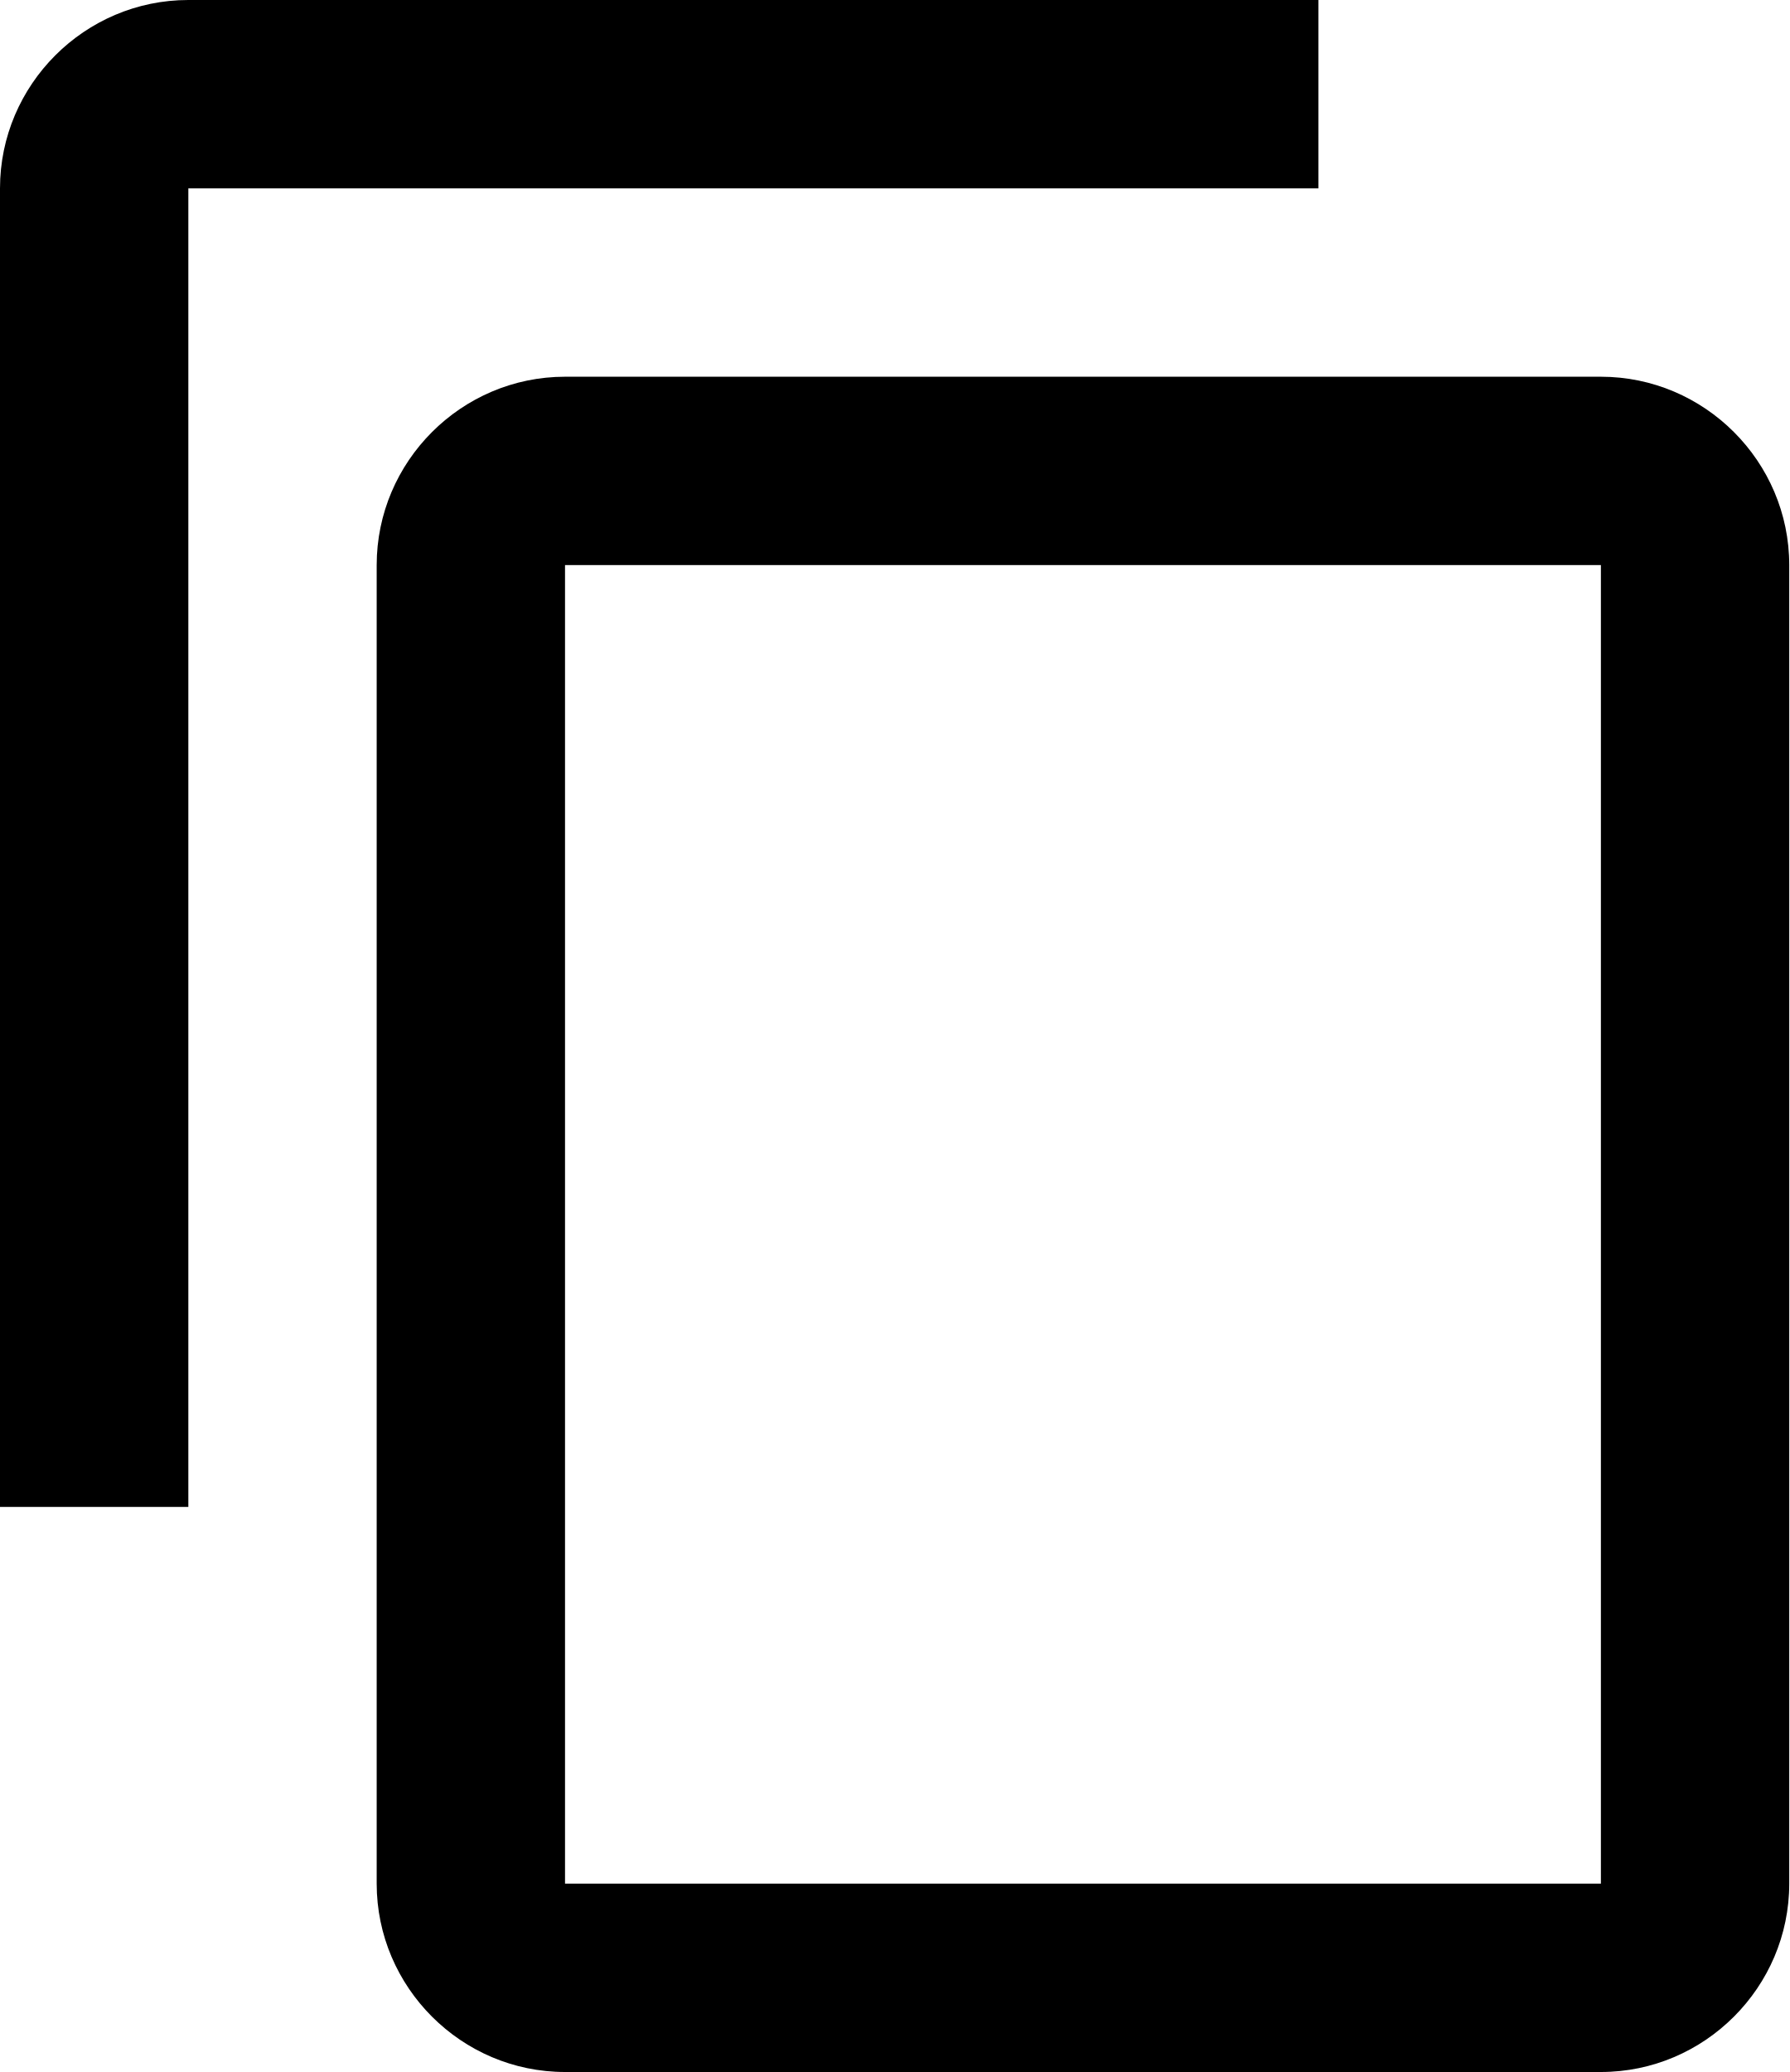
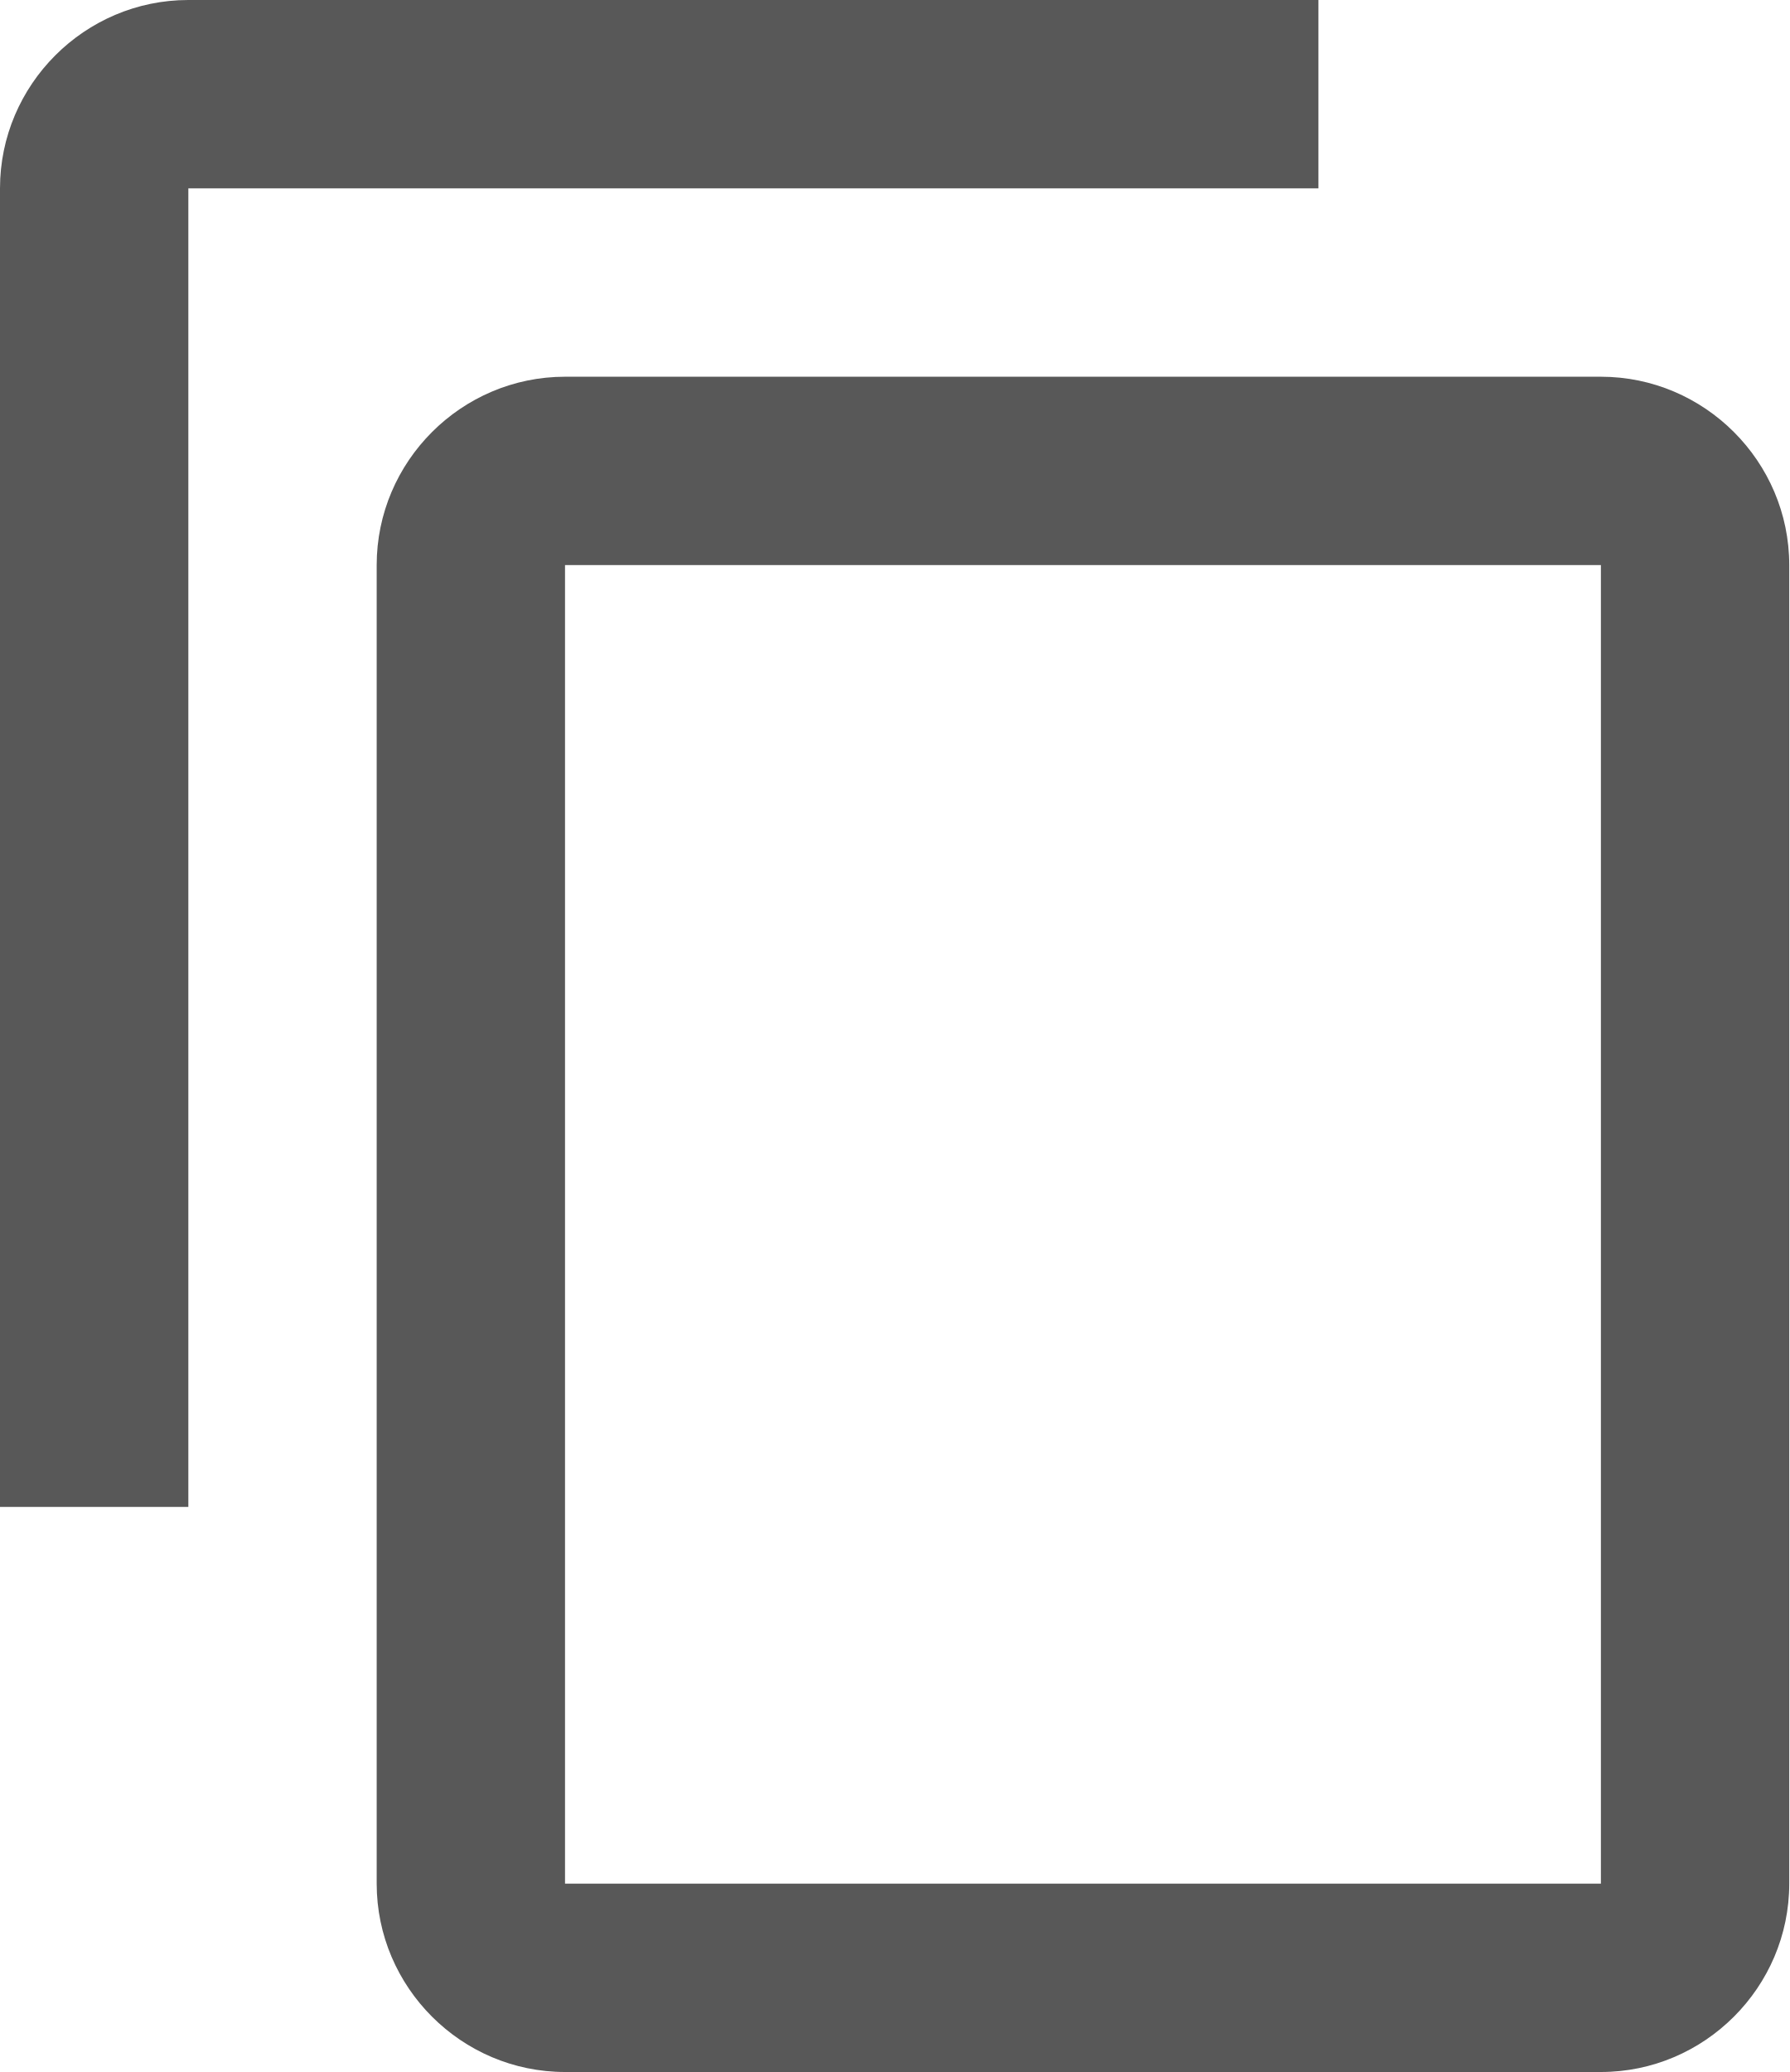
<svg xmlns="http://www.w3.org/2000/svg" width="19" height="22" viewBox="0 0 19 22" fill="none">
-   <path d="M14 0H2C0.9 0 0 0.9 0 2V16H2V2H14V0ZM17 4H6C4.9 4 4 4.9 4 6V20C4 21.1 4.9 22 6 22H17C18.1 22 19 21.1 19 20V6C19 4.9 18.1 4 17 4ZM17 20H6V6H17V20Z" fill="black" />
+   <path d="M14 0H2C0.9 0 0 0.9 0 2V16H2V2H14V0ZM17 4H6C4.9 4 4 4.9 4 6V20C4 21.1 4.9 22 6 22H17C18.1 22 19 21.1 19 20V6C19 4.9 18.1 4 17 4ZM17 20H6V6H17V20Z" fill="#585858" />
</svg>
